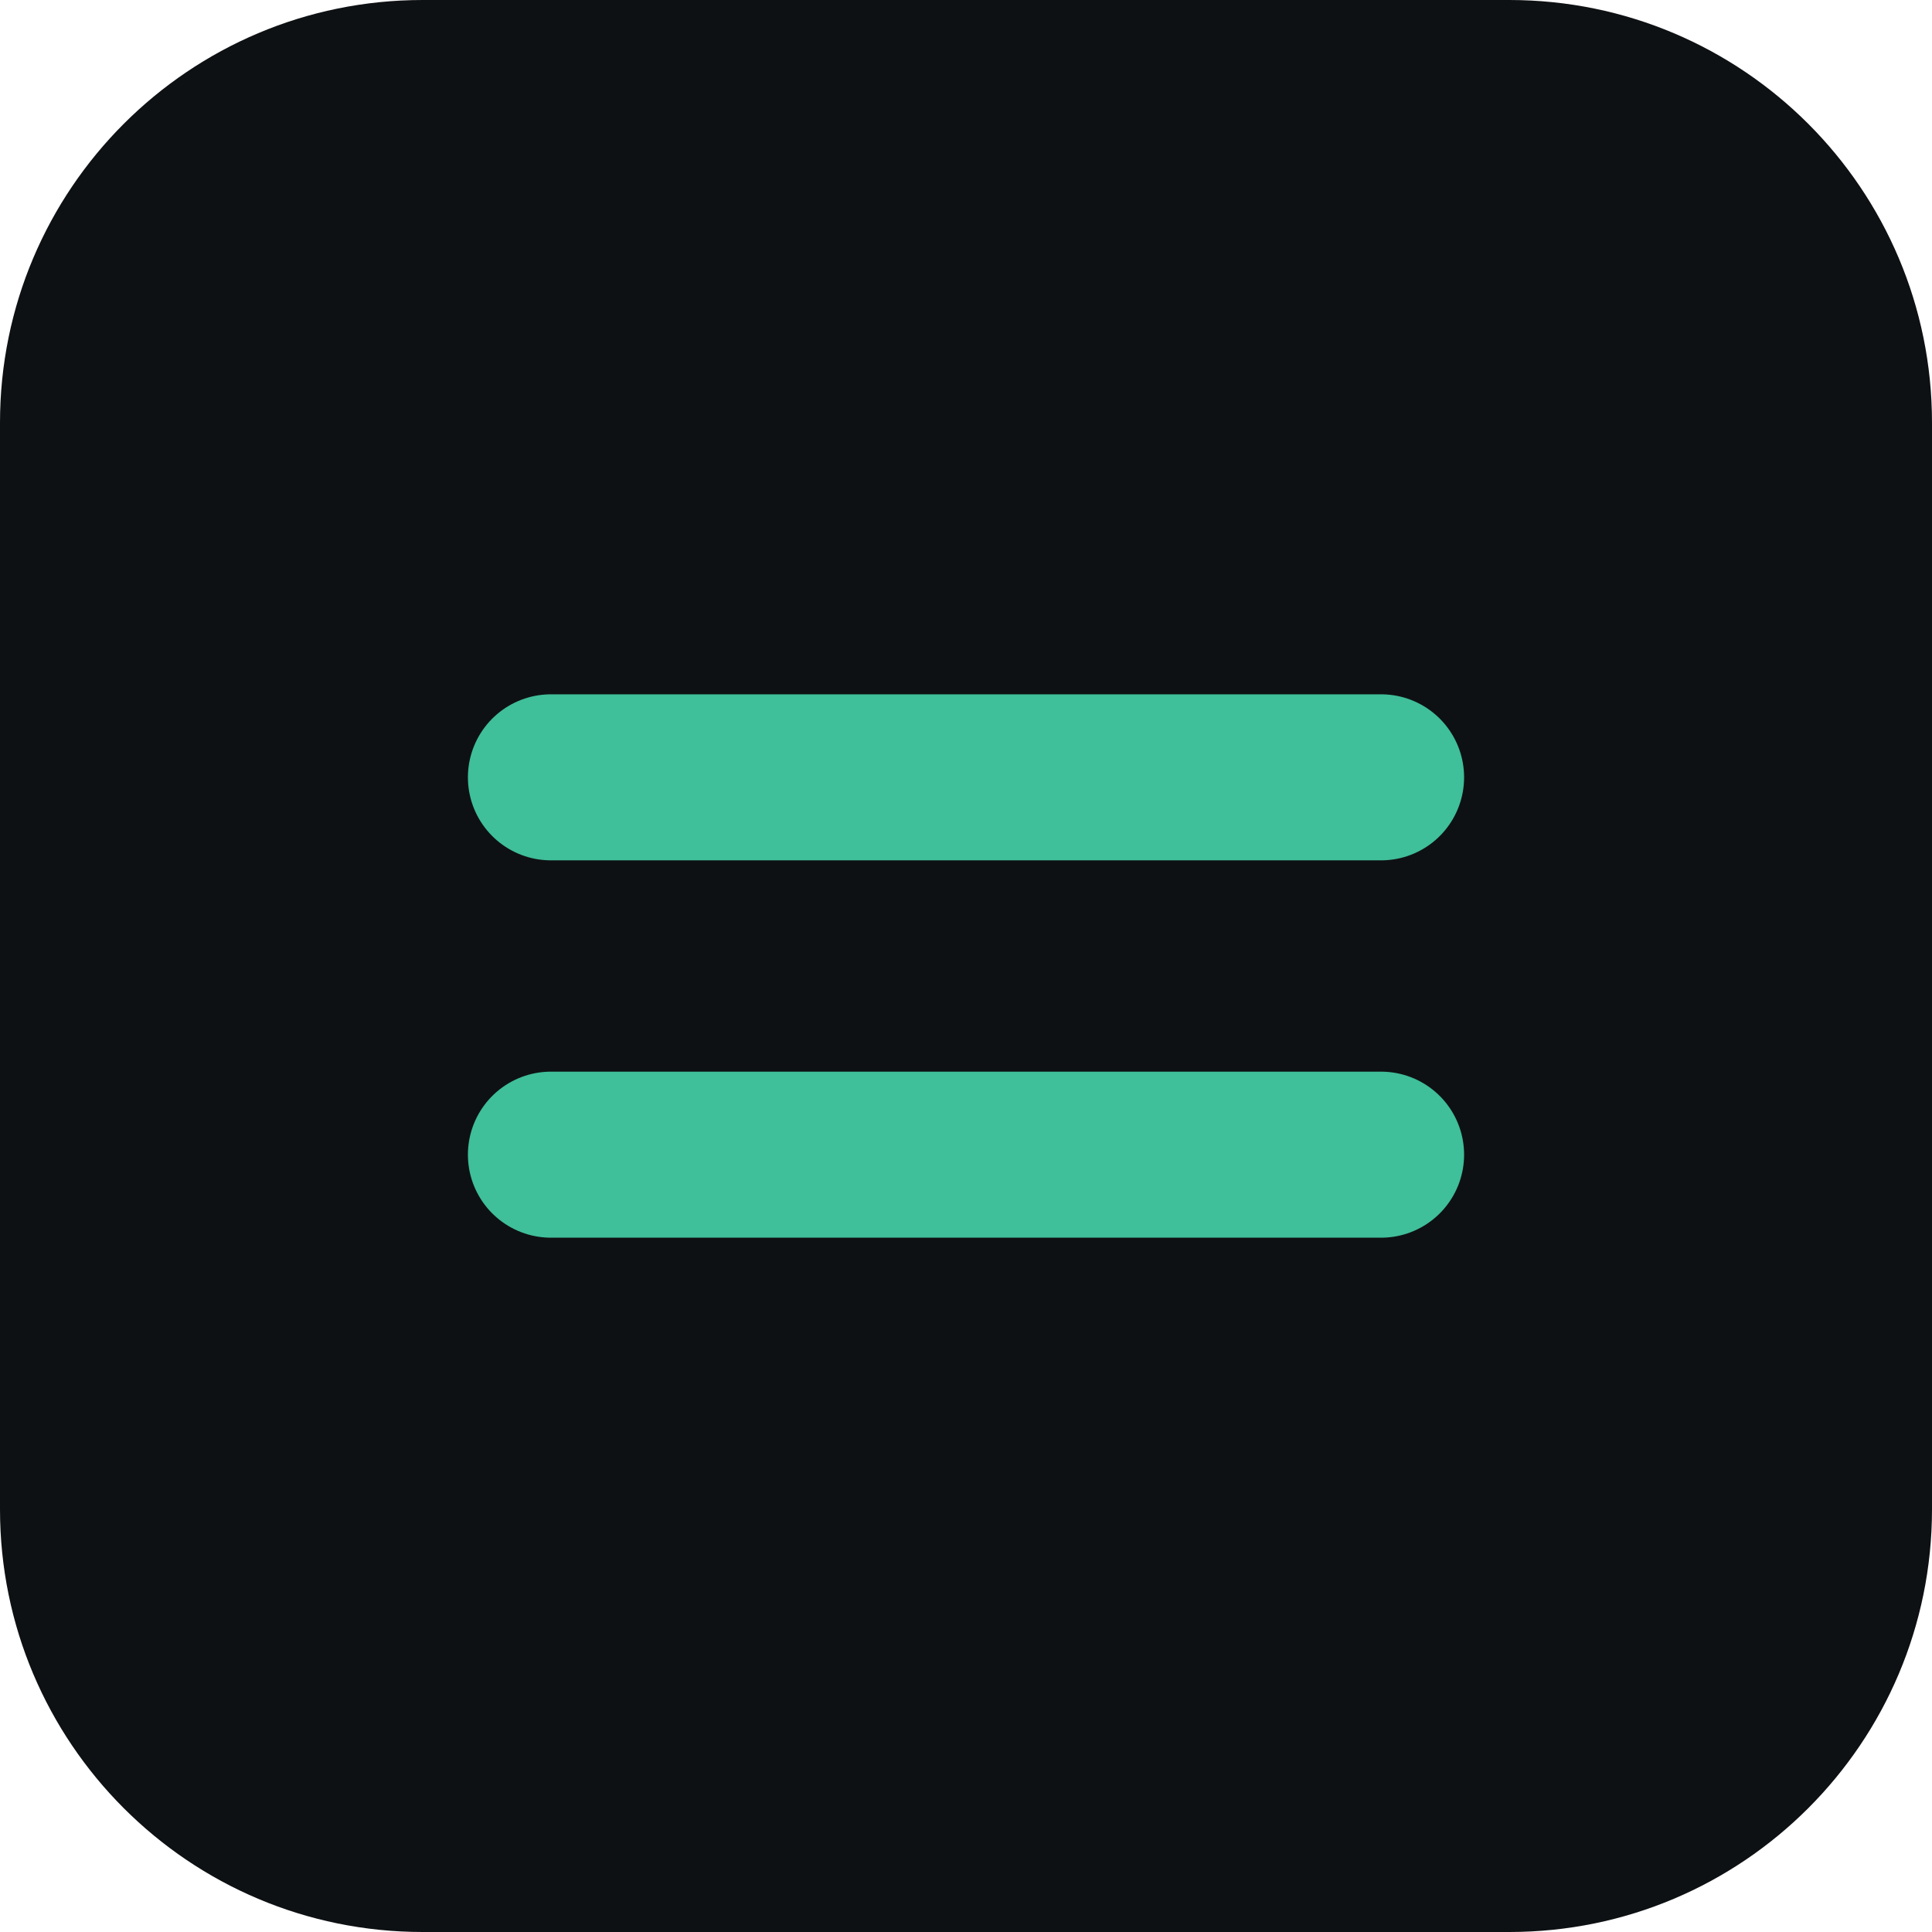
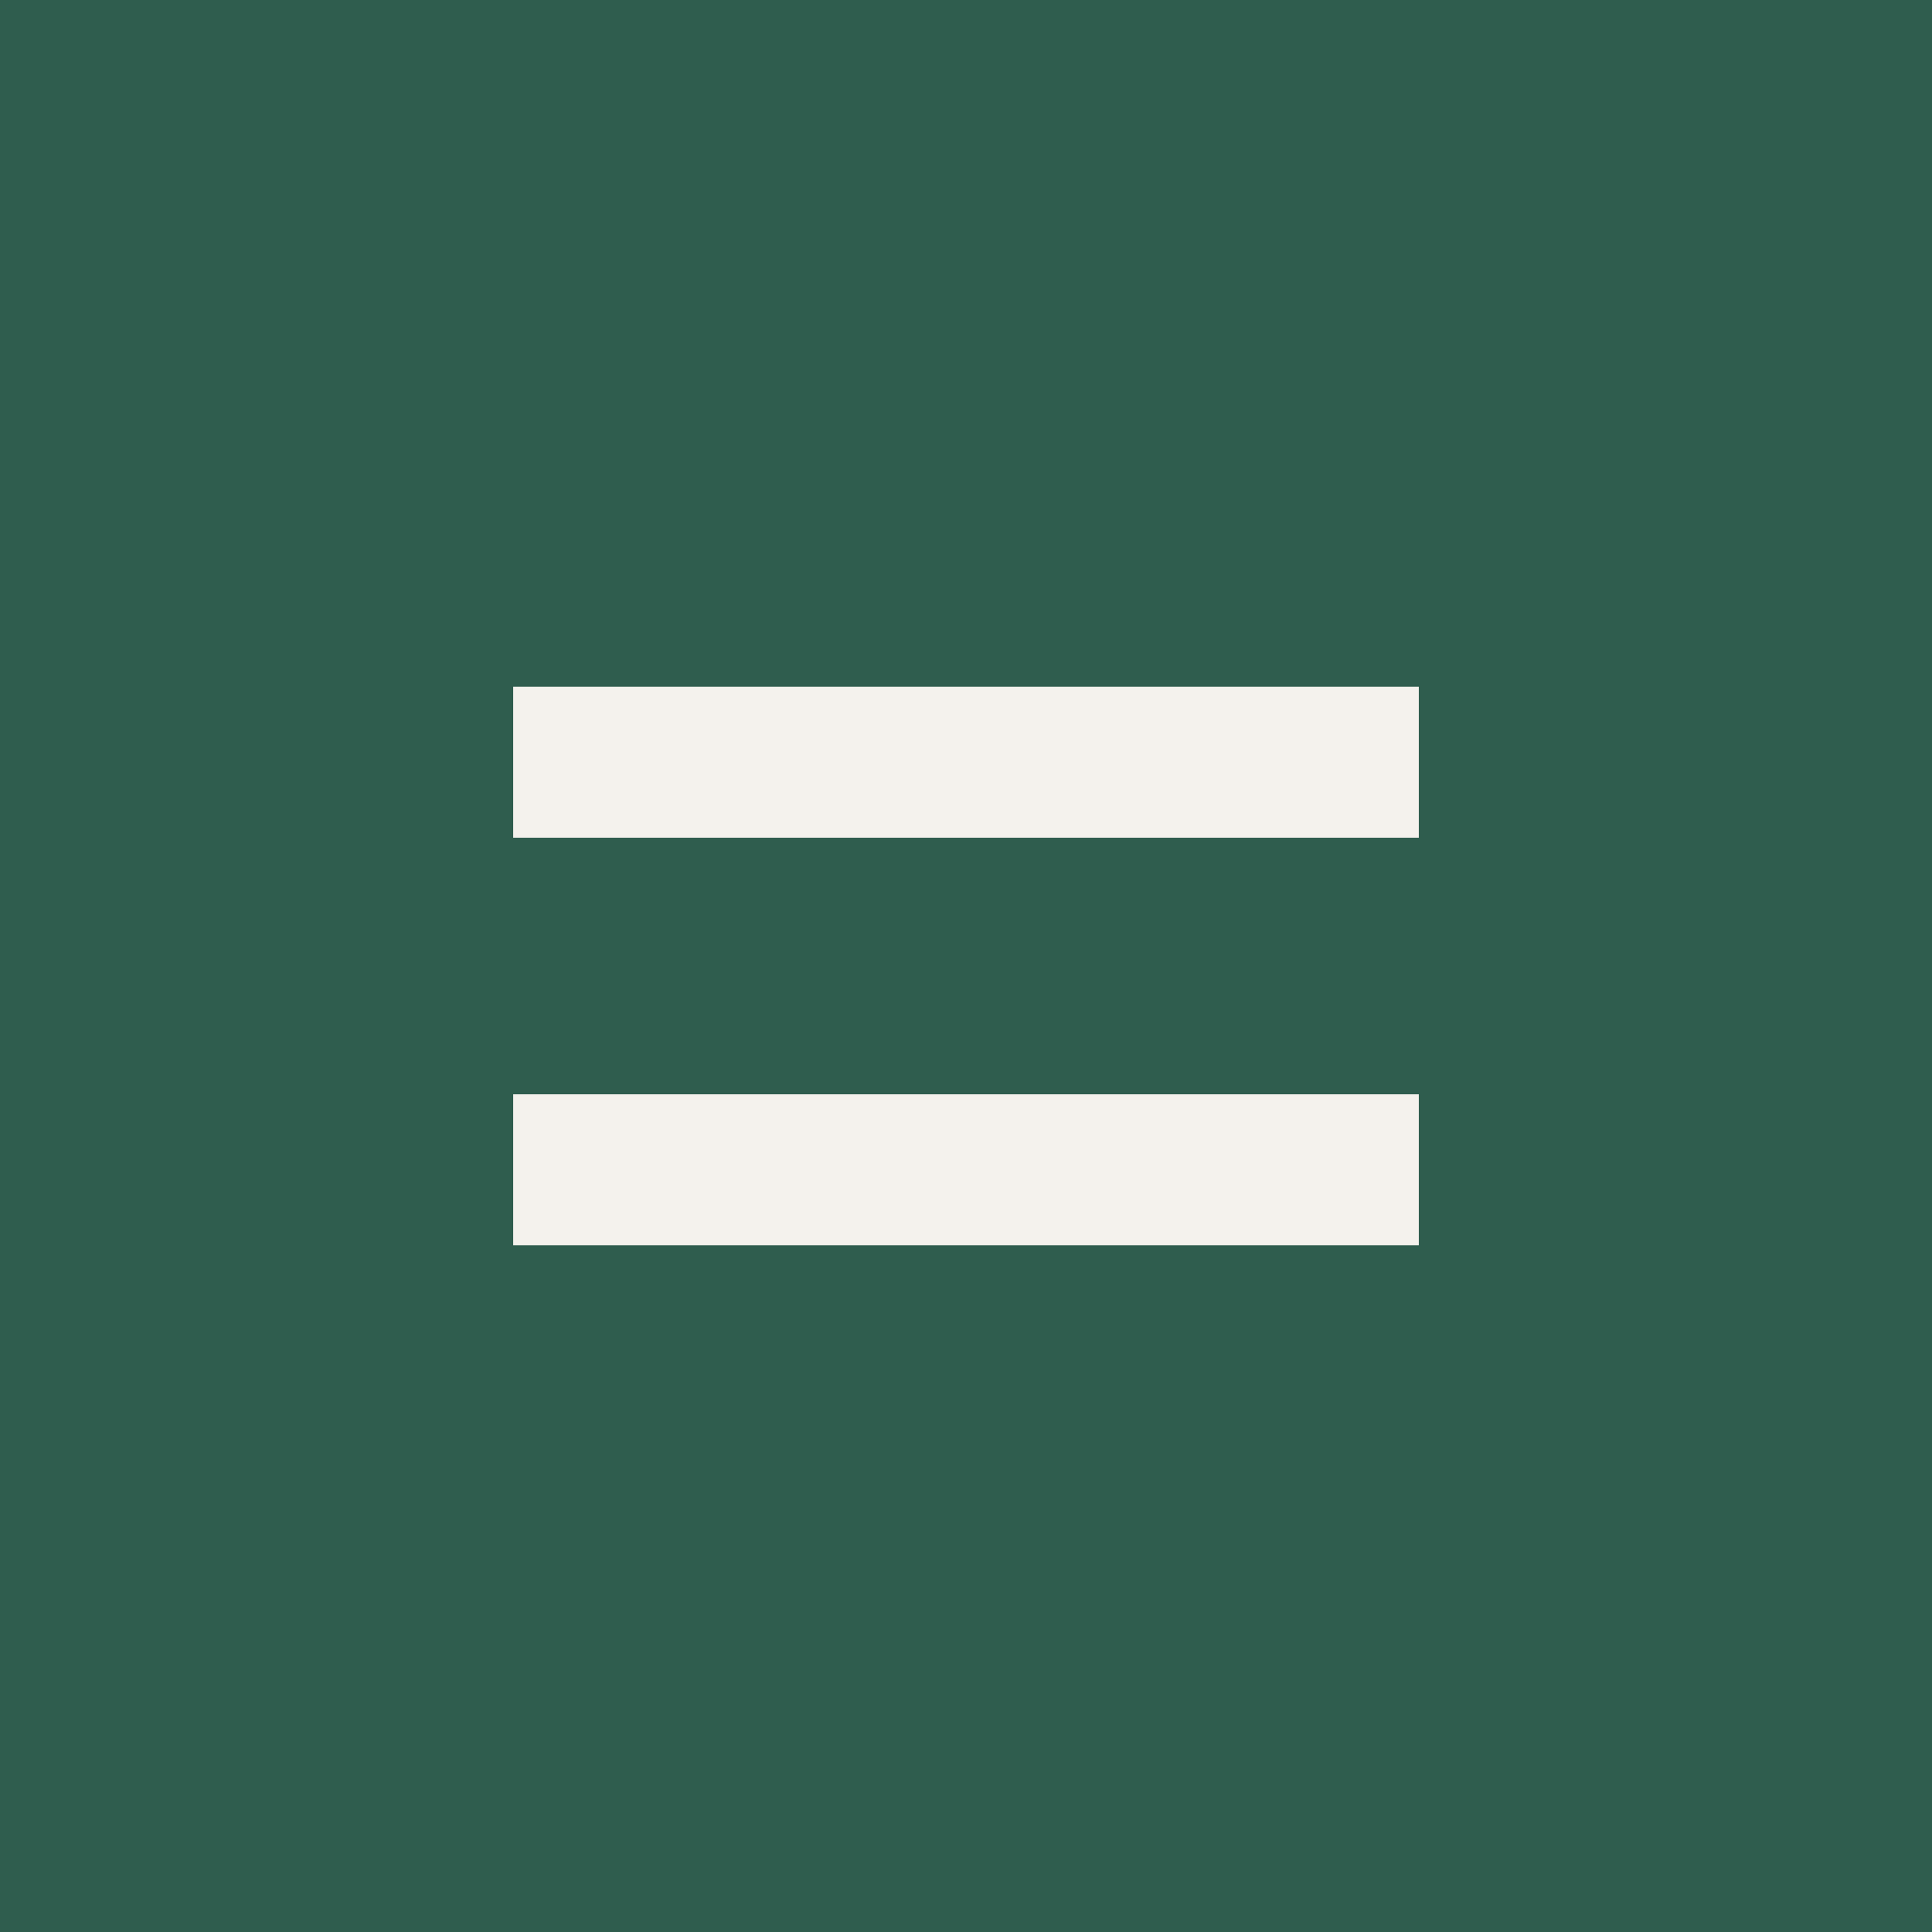
<svg xmlns="http://www.w3.org/2000/svg" viewBox="0 0 512 512">
-   <rect width="512" height="512" rx="112" fill="#0E1113" />
-   <g stroke="#3FBF9A" stroke-width="44" stroke-linecap="round">
-     <line x1="146" y1="206" x2="366" y2="206" />
-     <line x1="146" y1="306" x2="366" y2="306" />
+   <rect width="512" height="512" fill="#2F5D4E" />
+   <g fill="#F4F2ED">
+     <rect x="136" y="182" width="240" height="40" />
+     <rect x="136" y="290" width="240" height="40" />
  </g>
</svg>
